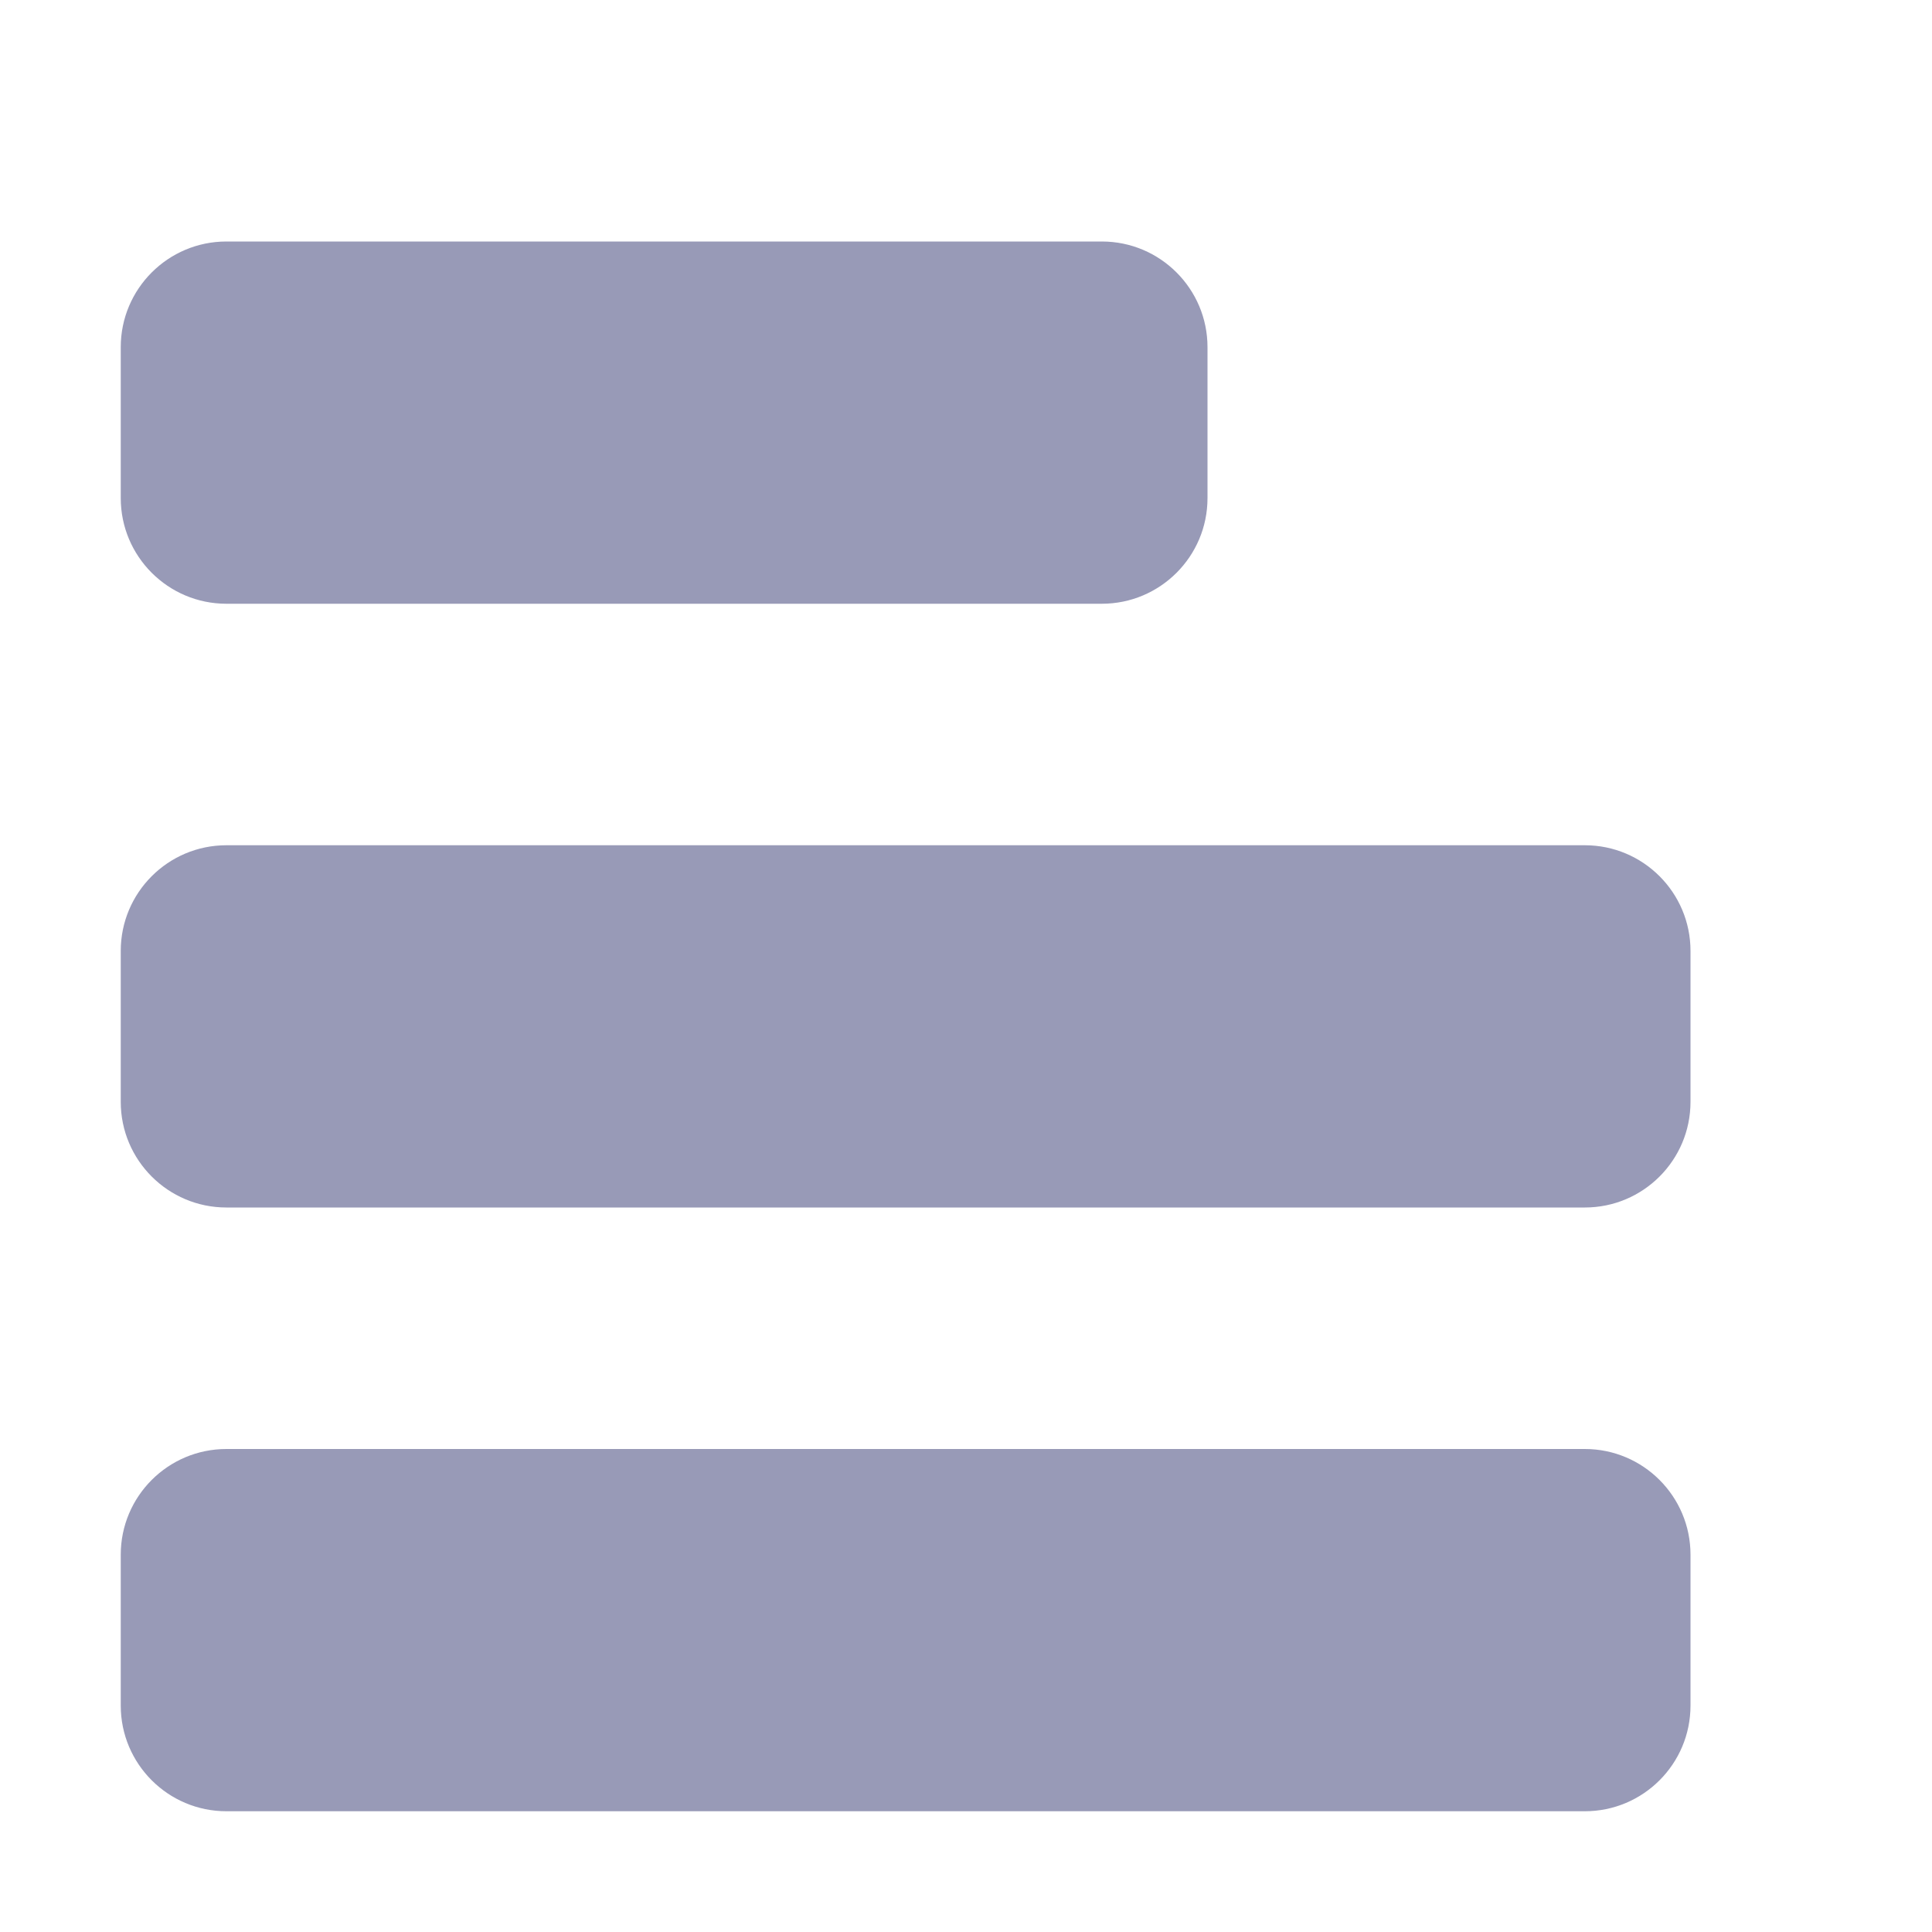
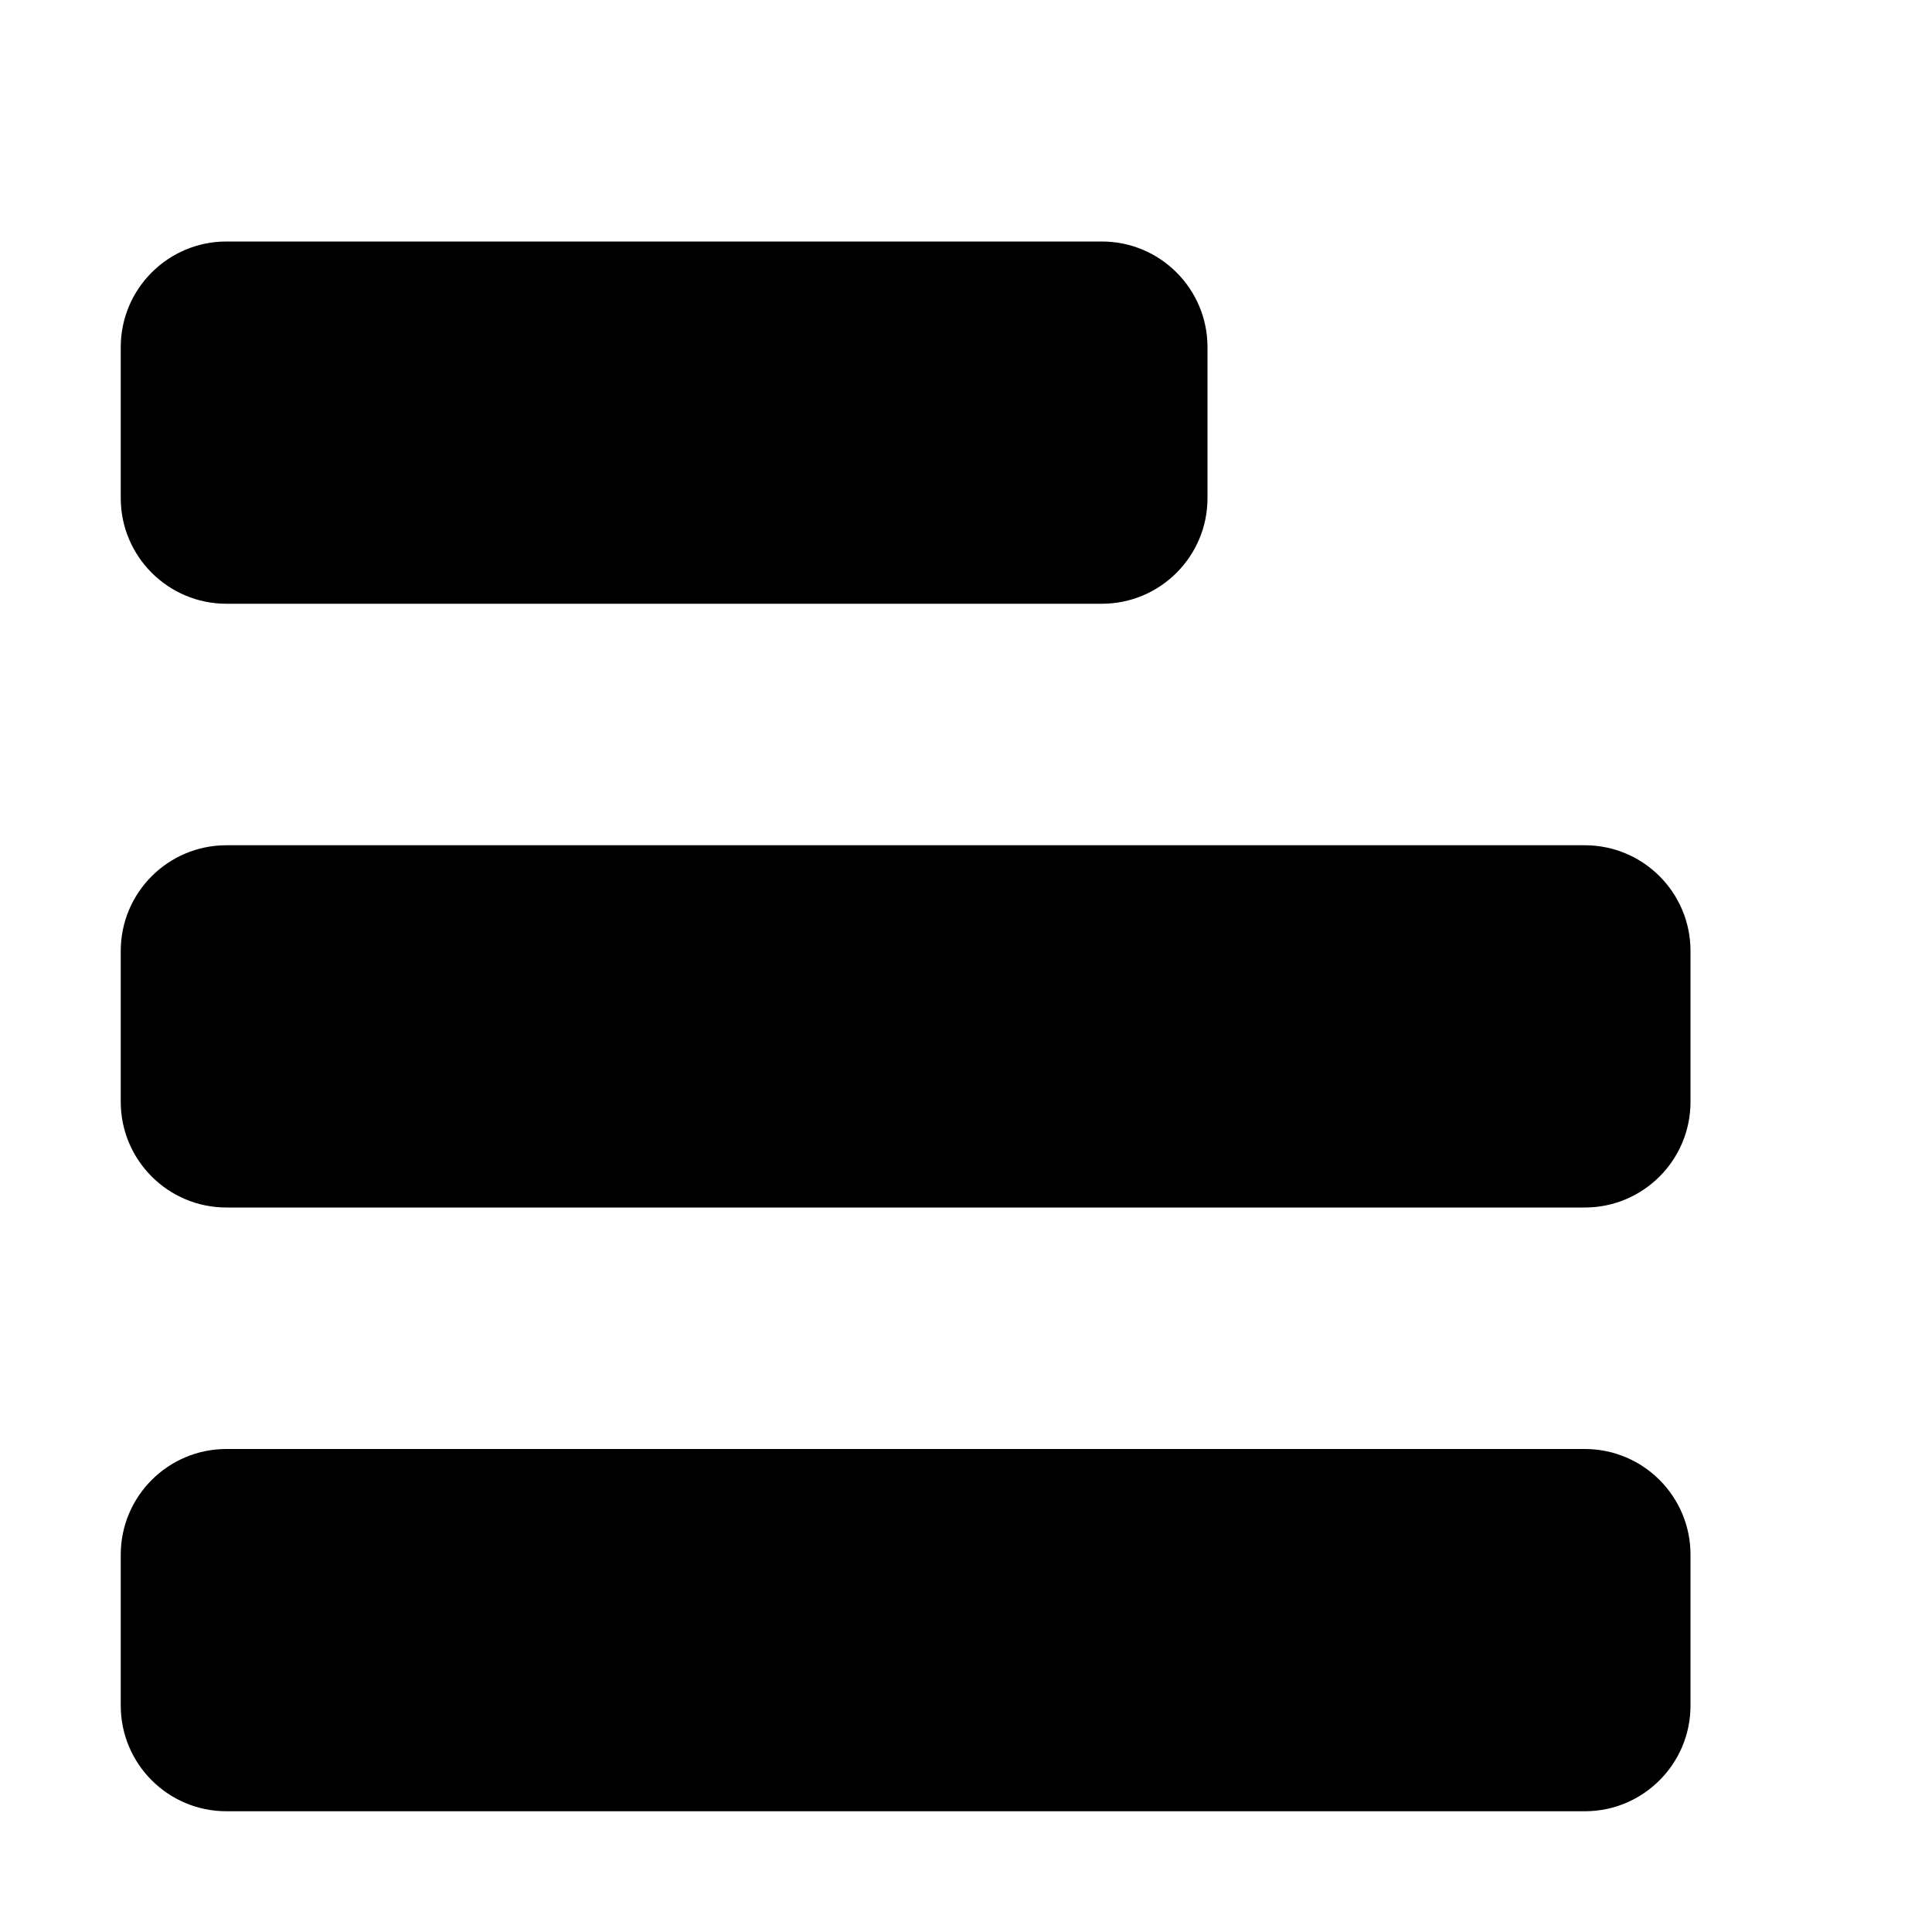
<svg xmlns="http://www.w3.org/2000/svg" width="1em" height="1em" viewBox="0 0 16 16" version="1.1">
  <g id="✔️-Collections" stroke="none" stroke-width="1" fill="none" fill-rule="evenodd">
-     <g id="⚛️-Atoms---Icons" transform="translate(-299, -758)" fill="#989AB7">
+     <g id="⚛️-Atoms---Icons" transform="translate(-299, -758)" fill="currentColor">
      <g id="Collection---Icons" transform="translate(56, 56)">
        <g id="icons" transform="translate(0, 152)">
          <g id="list" transform="translate(0, 550)">
            <g id="icon/list-view/active" transform="translate(243, 0)">
              <path d="M13.125,12 C13.608,12 14,12.392 14,12.875 L14,14.125 C14,14.608 13.608,15 13.125,15 L1.875,15 C1.392,15 1,14.608 1,14.125 L1,12.875 C1,12.392 1.392,12 1.875,12 L13.125,12 Z M13.125,7 C13.608,7 14,7.392 14,7.875 L14,9.125 C14,9.608 13.608,10 13.125,10 L1.875,10 C1.392,10 1,9.608 1,9.125 L1,7.875 C1,7.392 1.392,7 1.875,7 L13.125,7 Z M9.125,2 C9.608,2 10,2.392 10,2.875 L10,4.125 C10,4.608 9.608,5 9.125,5 L1.875,5 C1.392,5 1,4.608 1,4.125 L1,2.875 C1,2.392 1.392,2 1.875,2 L9.125,2 Z" />
            </g>
          </g>
        </g>
      </g>
    </g>
  </g>
</svg>
